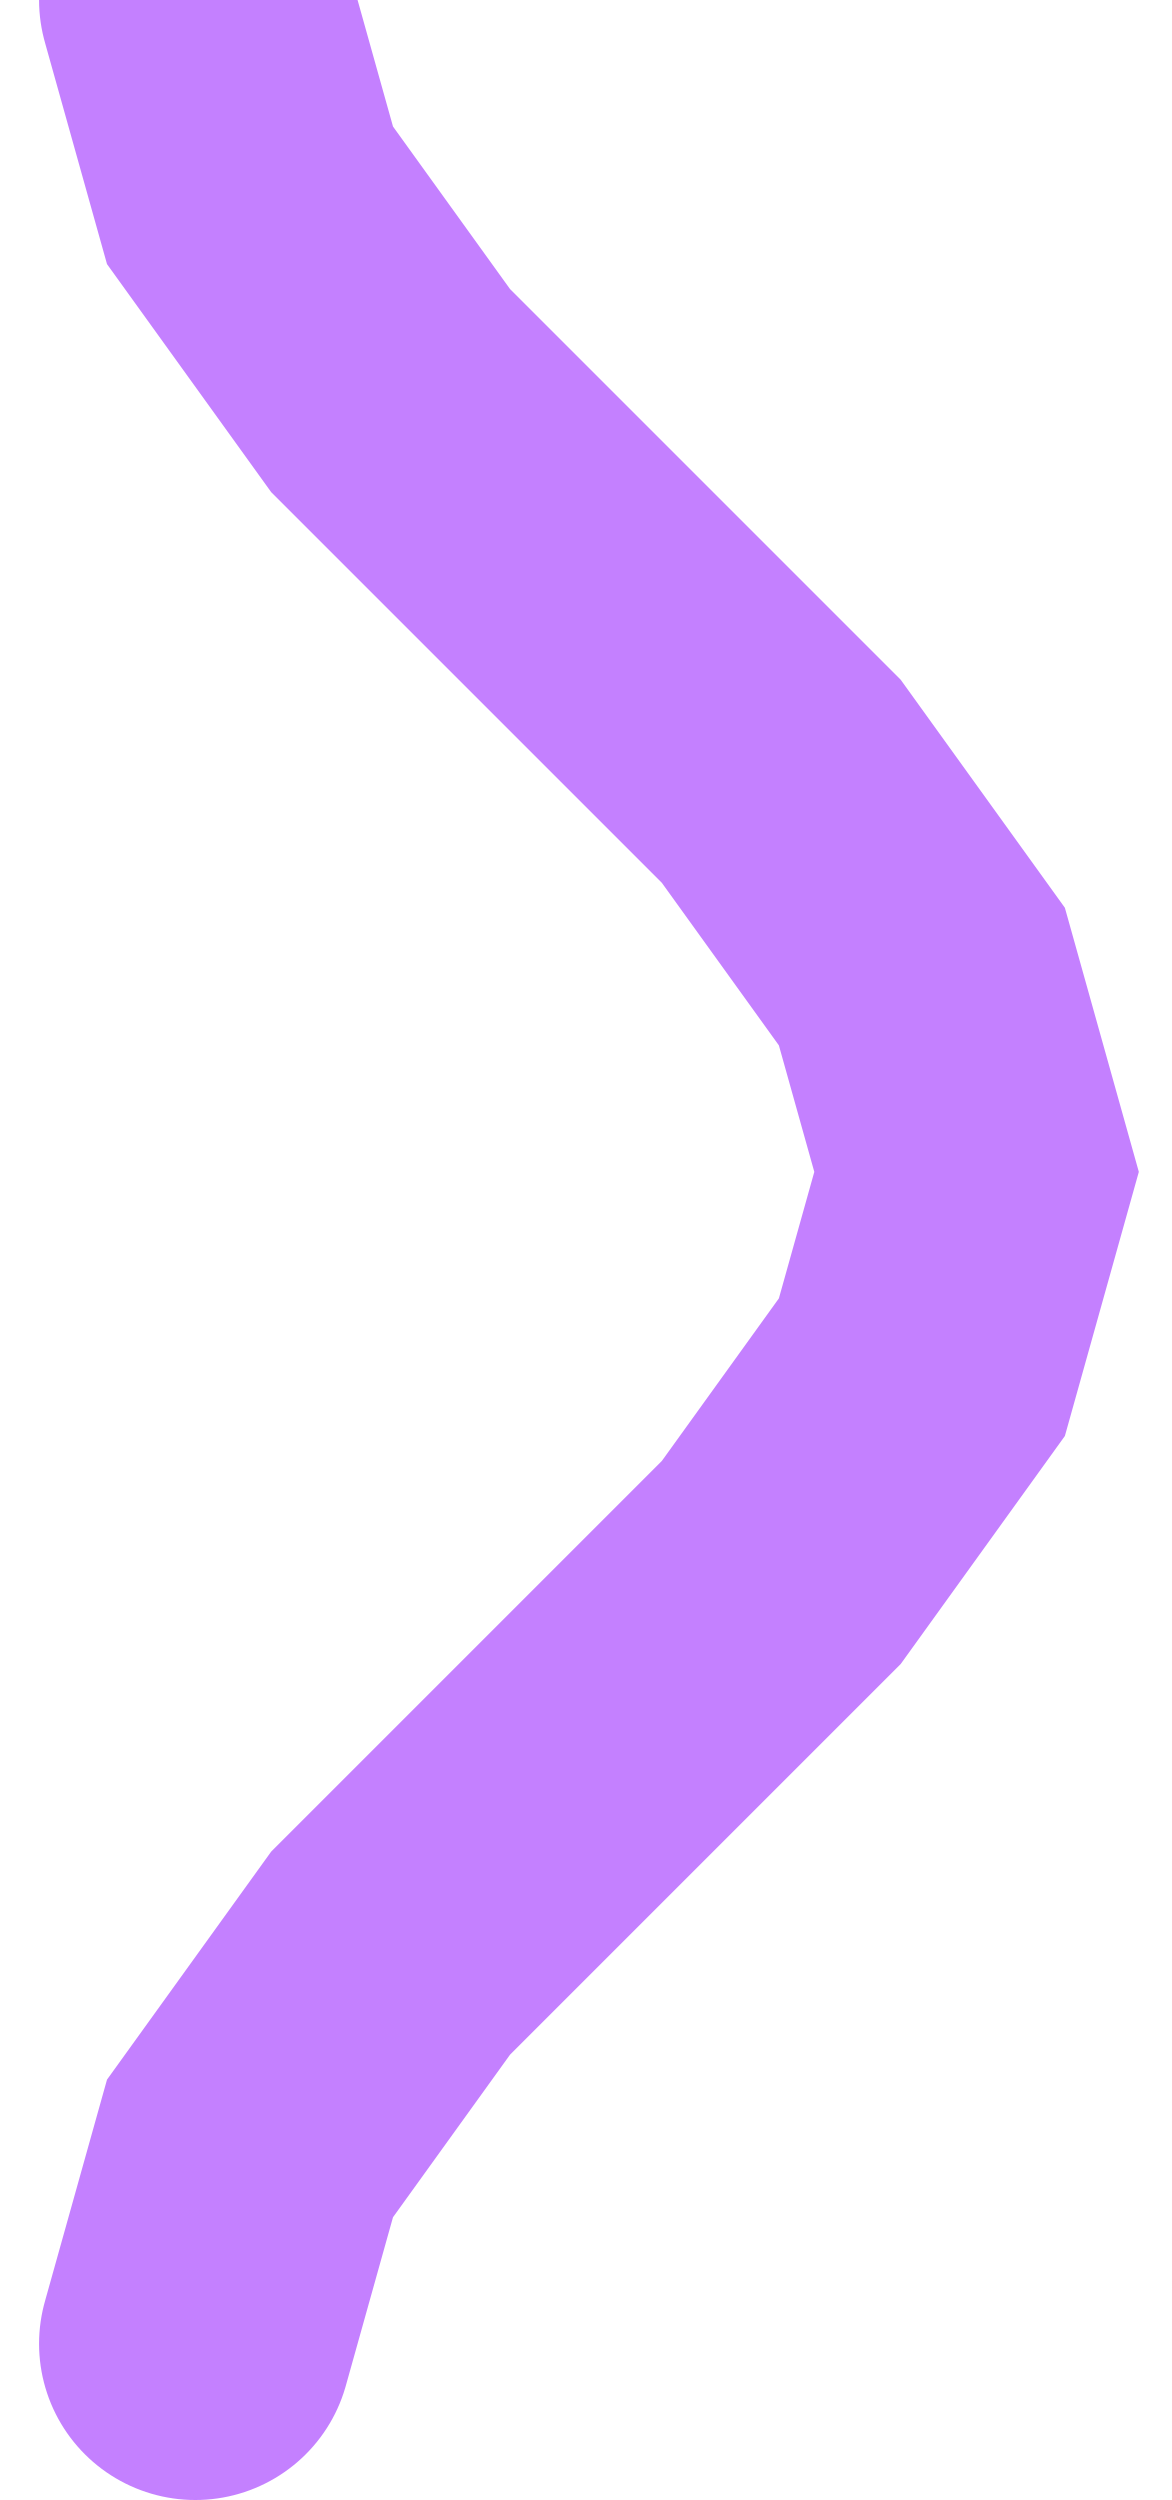
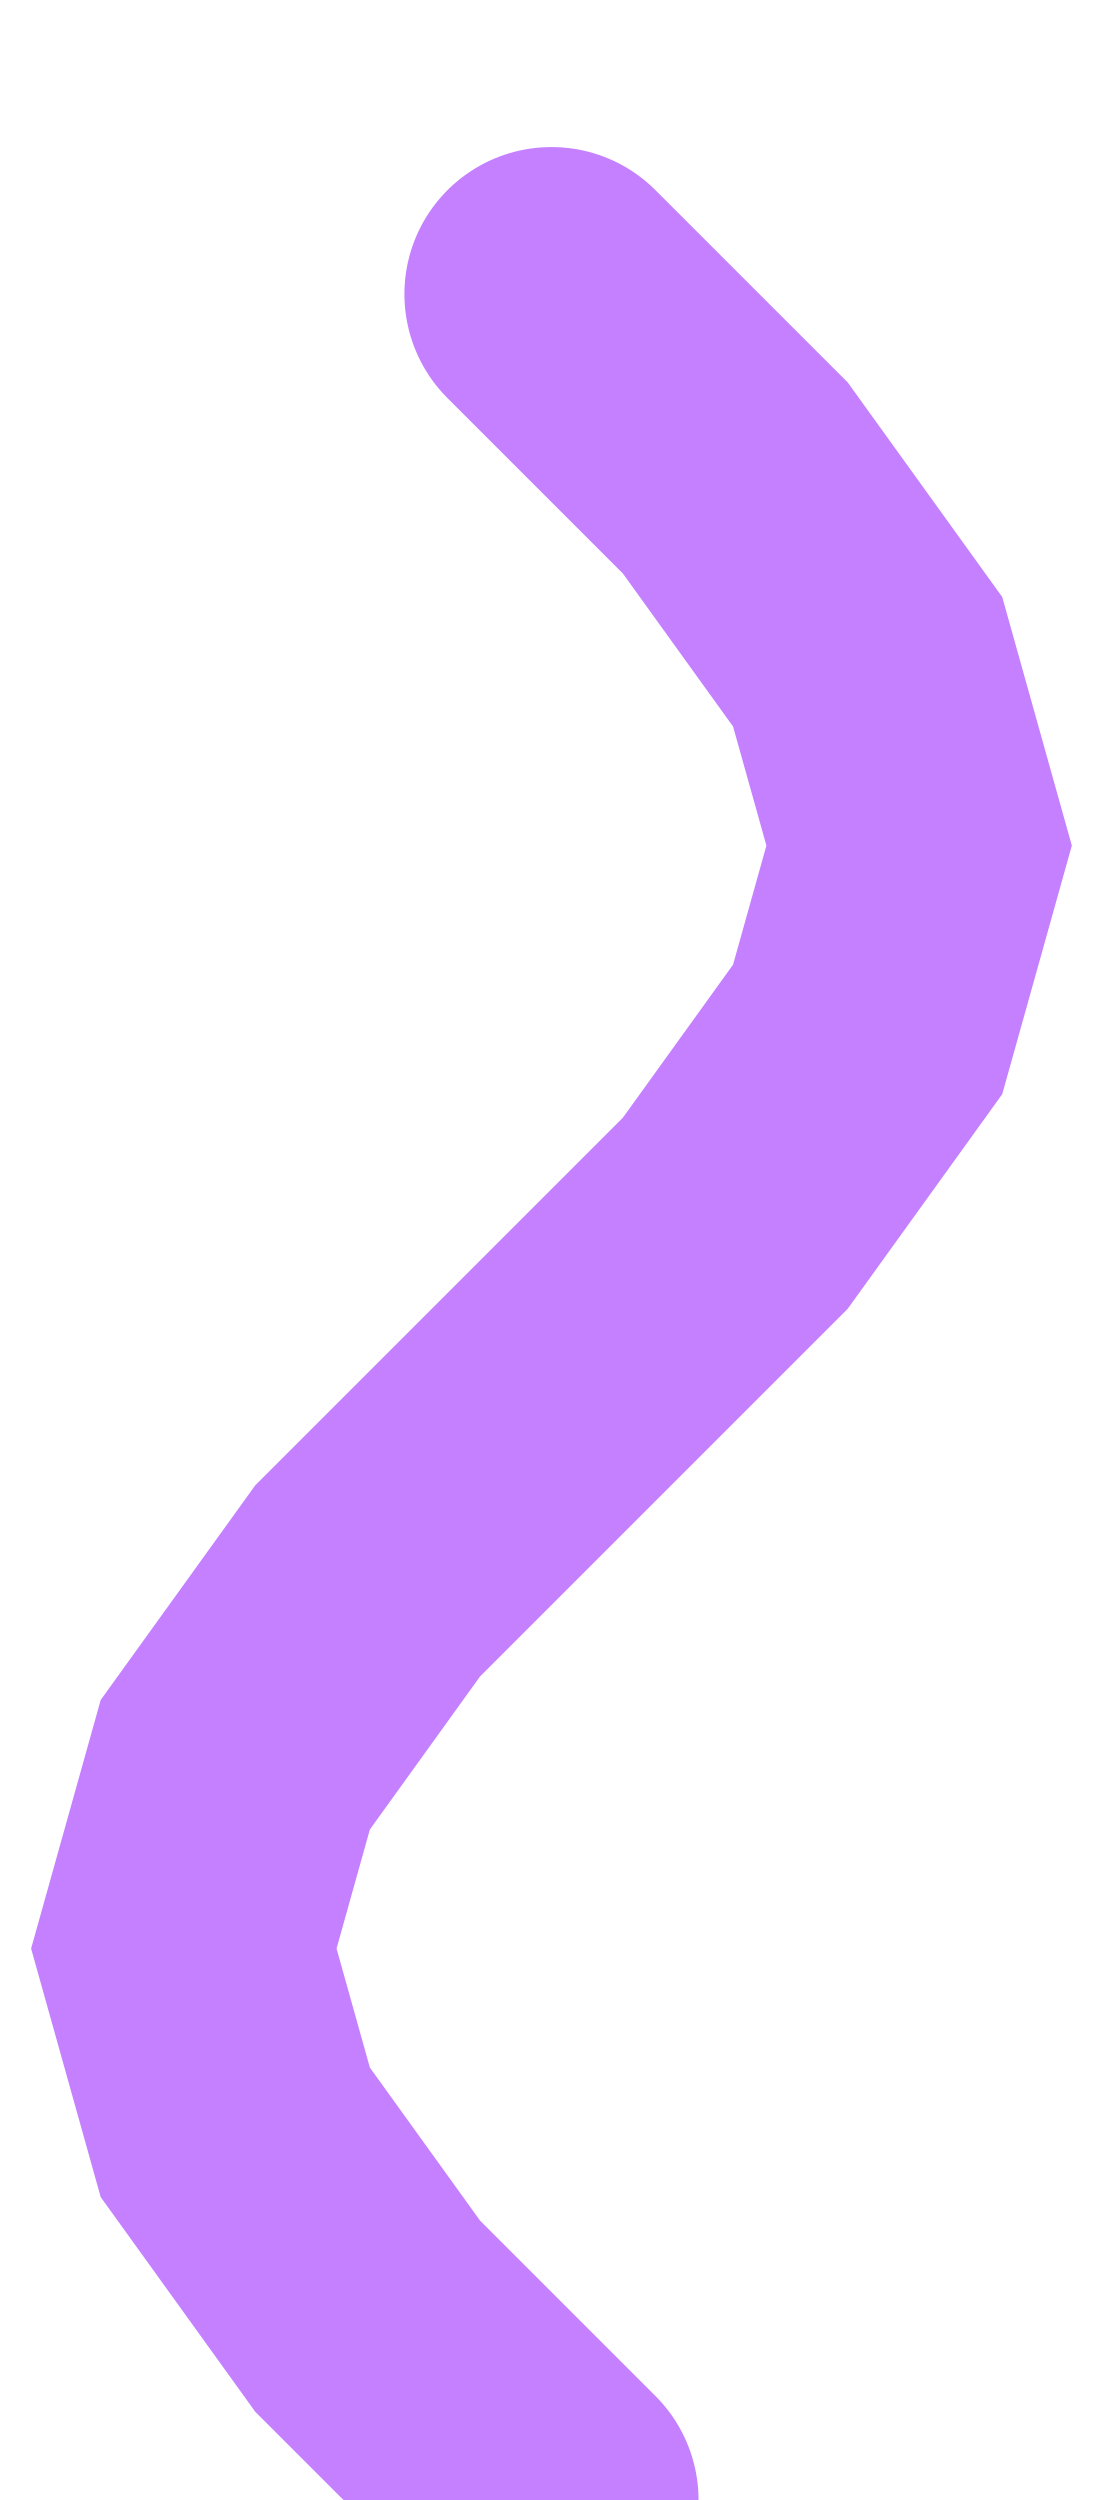
- <svg xmlns="http://www.w3.org/2000/svg" xmlns:xlink="http://www.w3.org/1999/xlink" version="1.1" width="30" height="64">
-   <symbol id="cable" width="30" height="64">
-     <path d="M 5,0 6.4,5 10,10 15,15 20,20 23.6,25 25,30 23.6,35 20,40 15,45 10,50 6.4,55 5,60" style="fill:none;stroke:#c480ff;stroke-width:8;stroke-linecap:round" />
+ <svg xmlns="http://www.w3.org/2000/svg" xmlns:xlink="http://www.w3.org/1999/xlink" version="1.1" width="30" height="68">
+   <symbol id="cable" width="30" height="68">
+     <path d="M 15,8 20,13 23.6,18 25,23 23.6,28 20,33 15,38 10,43 6.4,48 5,53 6.4,58 10,63 15,68" style="fill:none;stroke:#c480ff;stroke-width:8;stroke-linecap:round" />
  </symbol>
  <use xlink:href="#cable" x="0" y="0" />
</svg>
